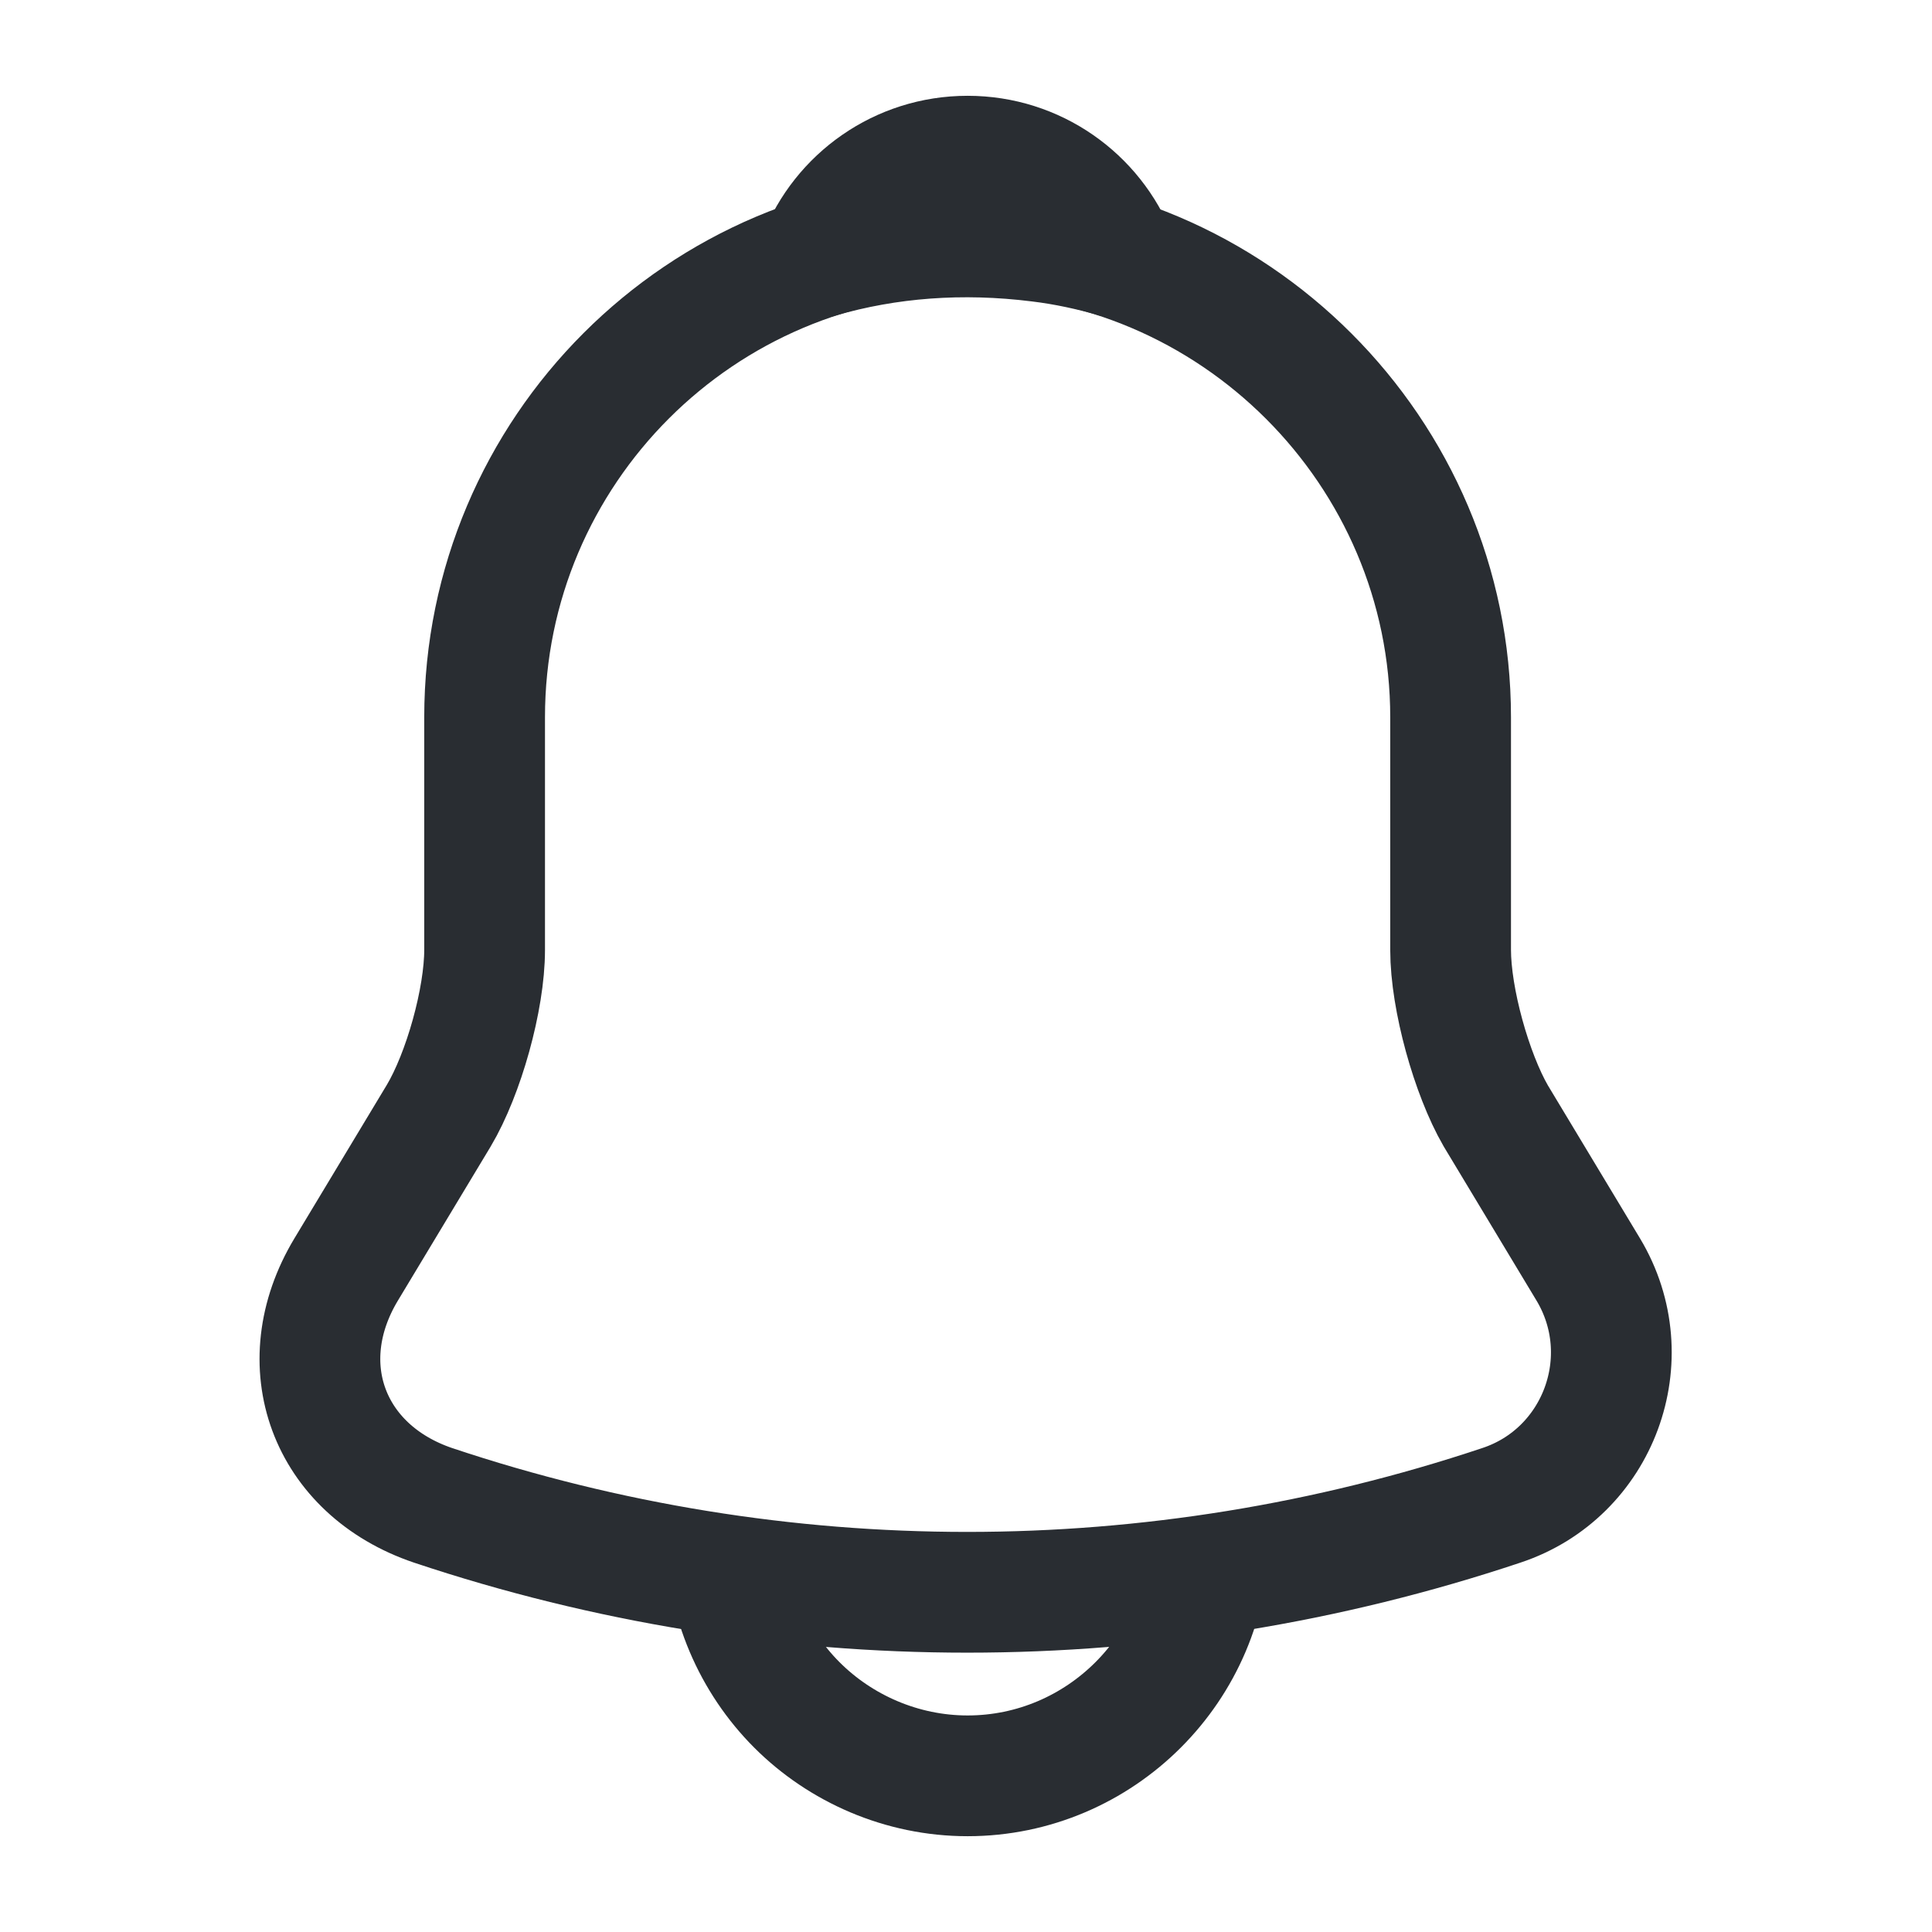
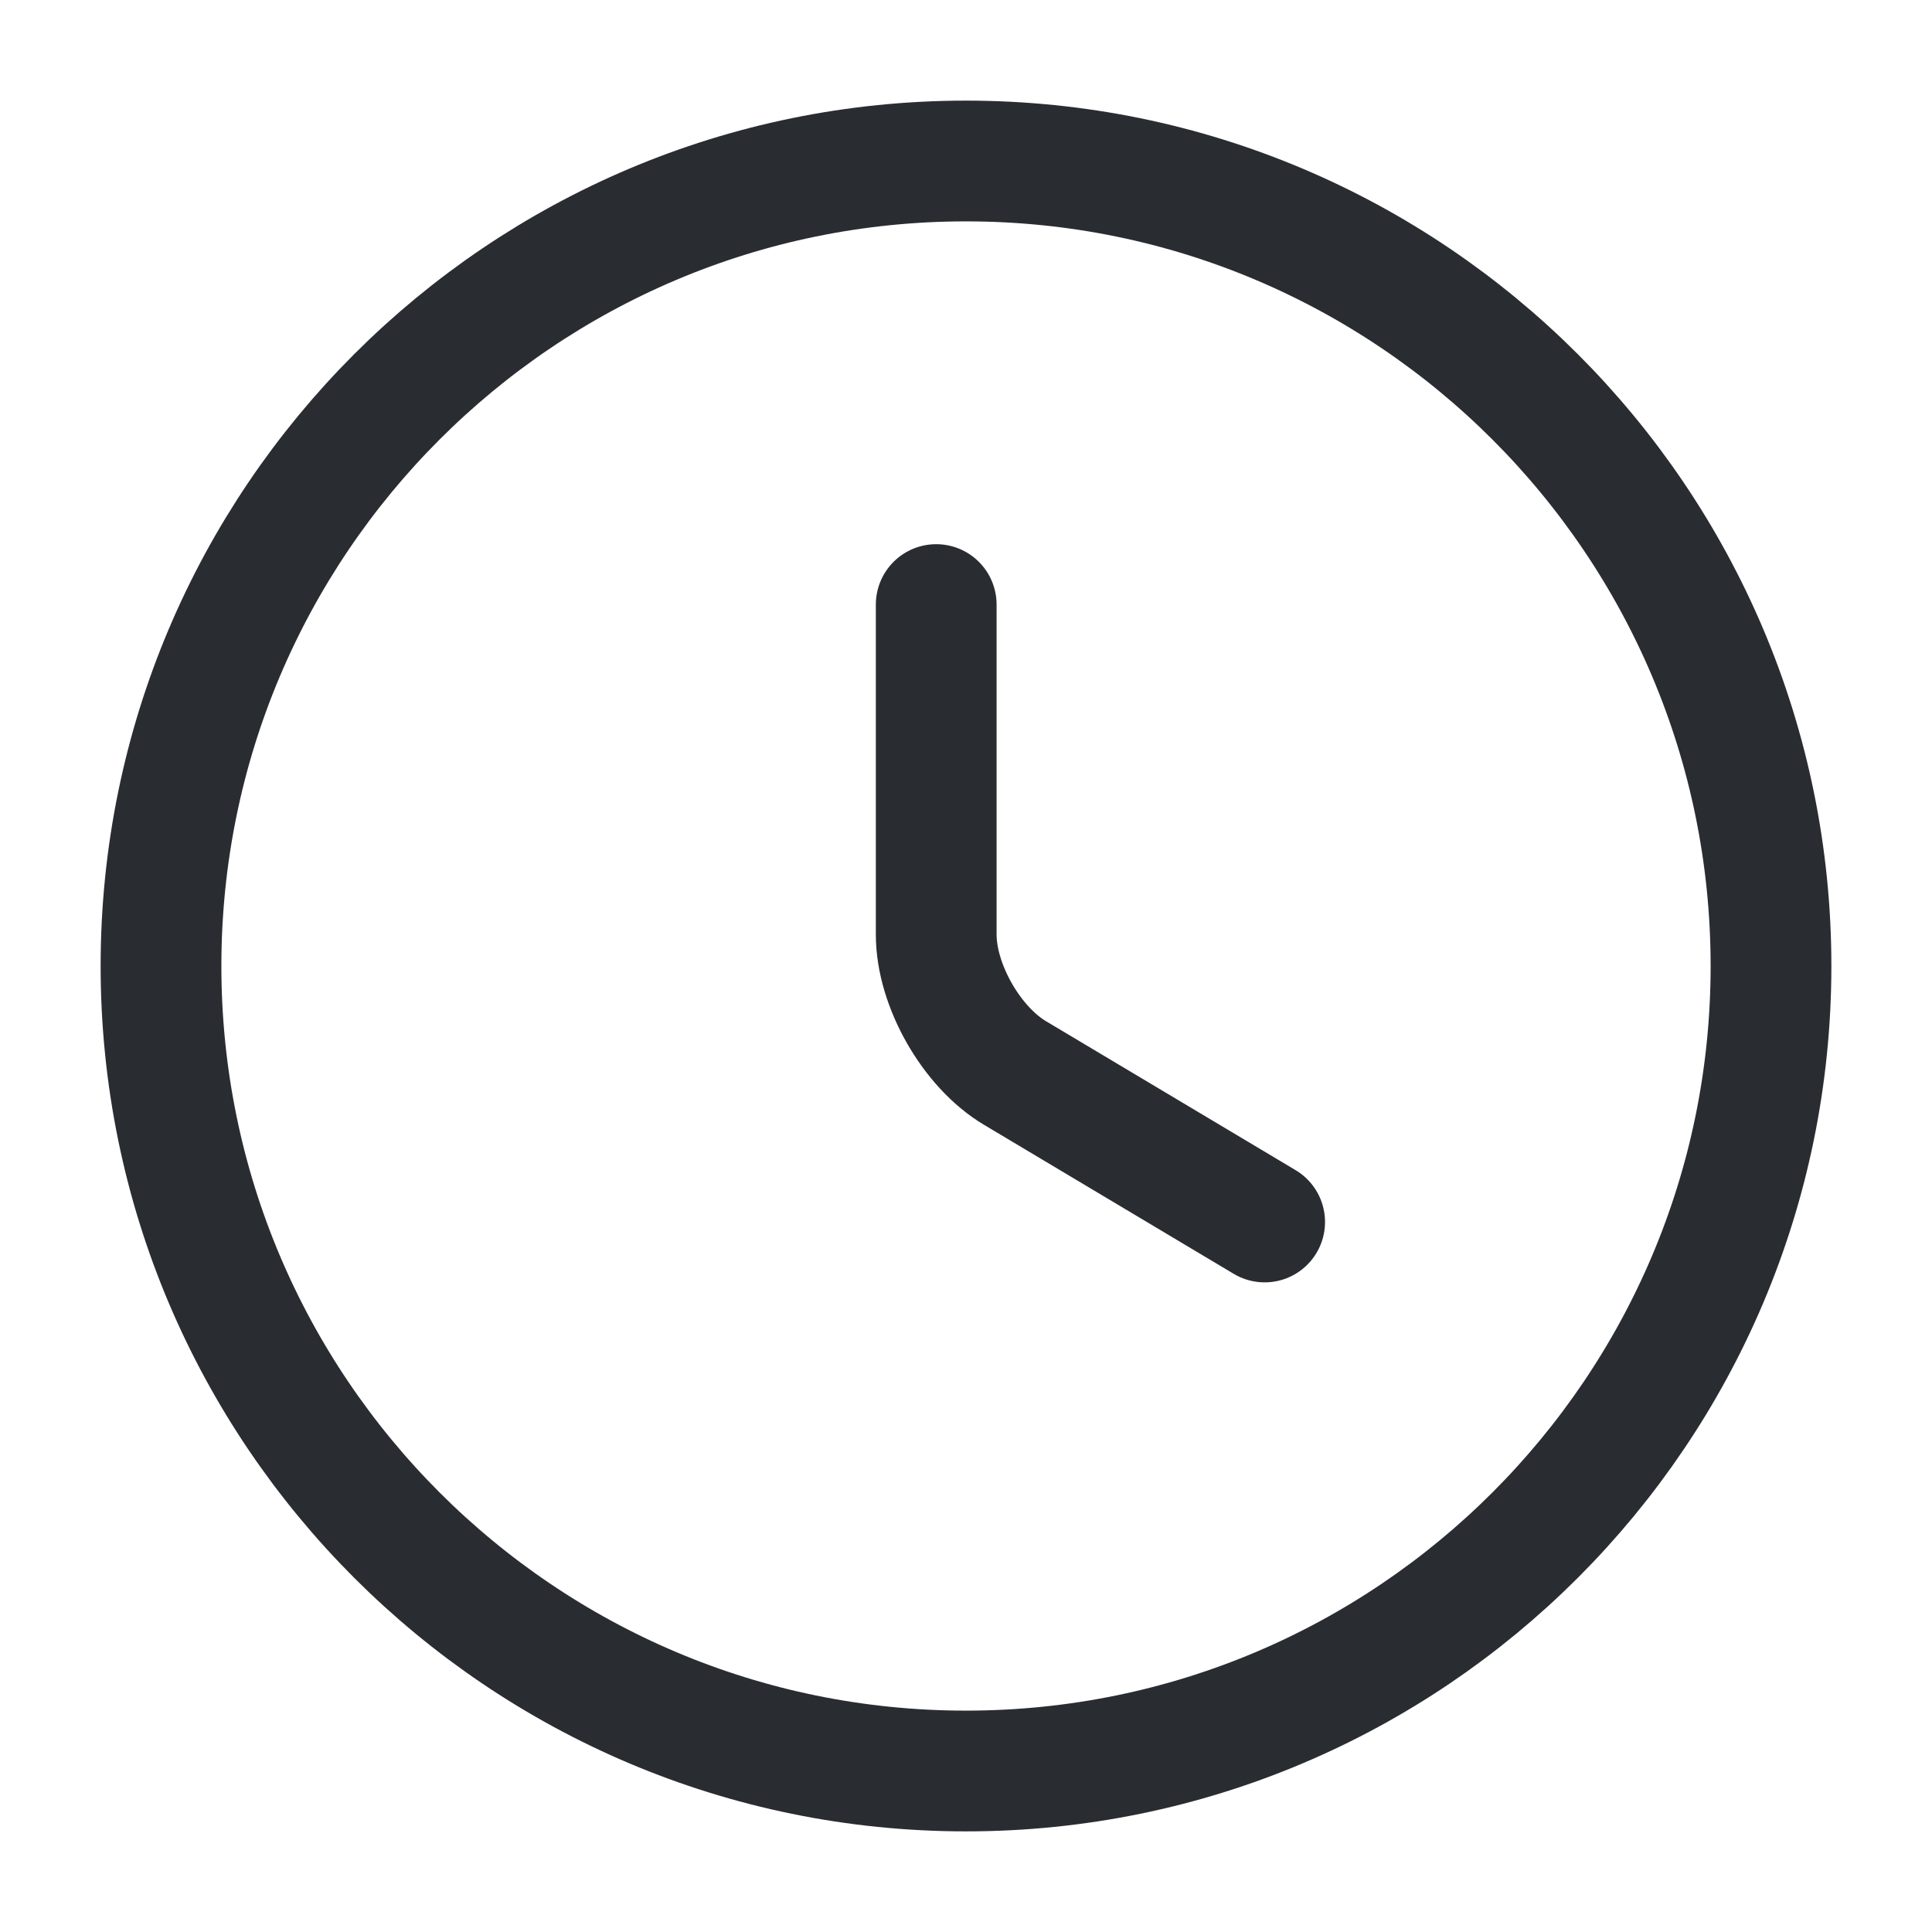
<svg xmlns="http://www.w3.org/2000/svg" width="24" height="24" viewBox="0 0 24 24" fill="none">
-   <path d="M12.02 2.91C8.71 2.91 6.02 5.6 6.02 8.91V11.8C6.02 12.41 5.76 13.34 5.45 13.86L4.3 15.77C3.59 16.95 4.08 18.26 5.38 18.7C9.69 20.14 14.34 20.14 18.65 18.7C19.86 18.3 20.39 16.87 19.73 15.77L18.58 13.86C18.28 13.34 18.02 12.41 18.02 11.8V8.91C18.02 5.61 15.32 2.91 12.02 2.91Z" stroke="#292D32" stroke-width="1.5" stroke-miterlimit="10" stroke-linecap="round" />
-   <path d="M13.87 3.2C13.56 3.11 13.24 3.04 12.91 3C11.95 2.88 11.03 2.95 10.17 3.2C10.46 2.46 11.18 1.94 12.02 1.94C12.86 1.94 13.58 2.46 13.87 3.2Z" stroke="#292D32" stroke-width="1.5" stroke-miterlimit="10" stroke-linecap="round" stroke-linejoin="round" />
-   <path d="M15.02 19.06C15.02 20.71 13.669 22.06 12.02 22.06C11.2 22.06 10.44 21.72 9.9 21.18C9.36 20.64 9.02 19.88 9.02 19.06" stroke="#292D32" stroke-width="1.5" stroke-miterlimit="10" />
+   <path d="M22 12C22 17.52 17.52 22 12 22C6.48 22 2 17.52 2 12C2 6.48 6.48 2 12 2C17.52 2 22 6.48 22 12Z" stroke="#292D32" stroke-width="1.5" stroke-linecap="round" stroke-linejoin="round" />
+   <path d="M15.71 15.18L12.61 13.33C12.07 13.01 11.63 12.24 11.63 11.61V7.51" stroke="#292D32" stroke-width="1.5" stroke-linecap="round" stroke-linejoin="round" />
</svg>
